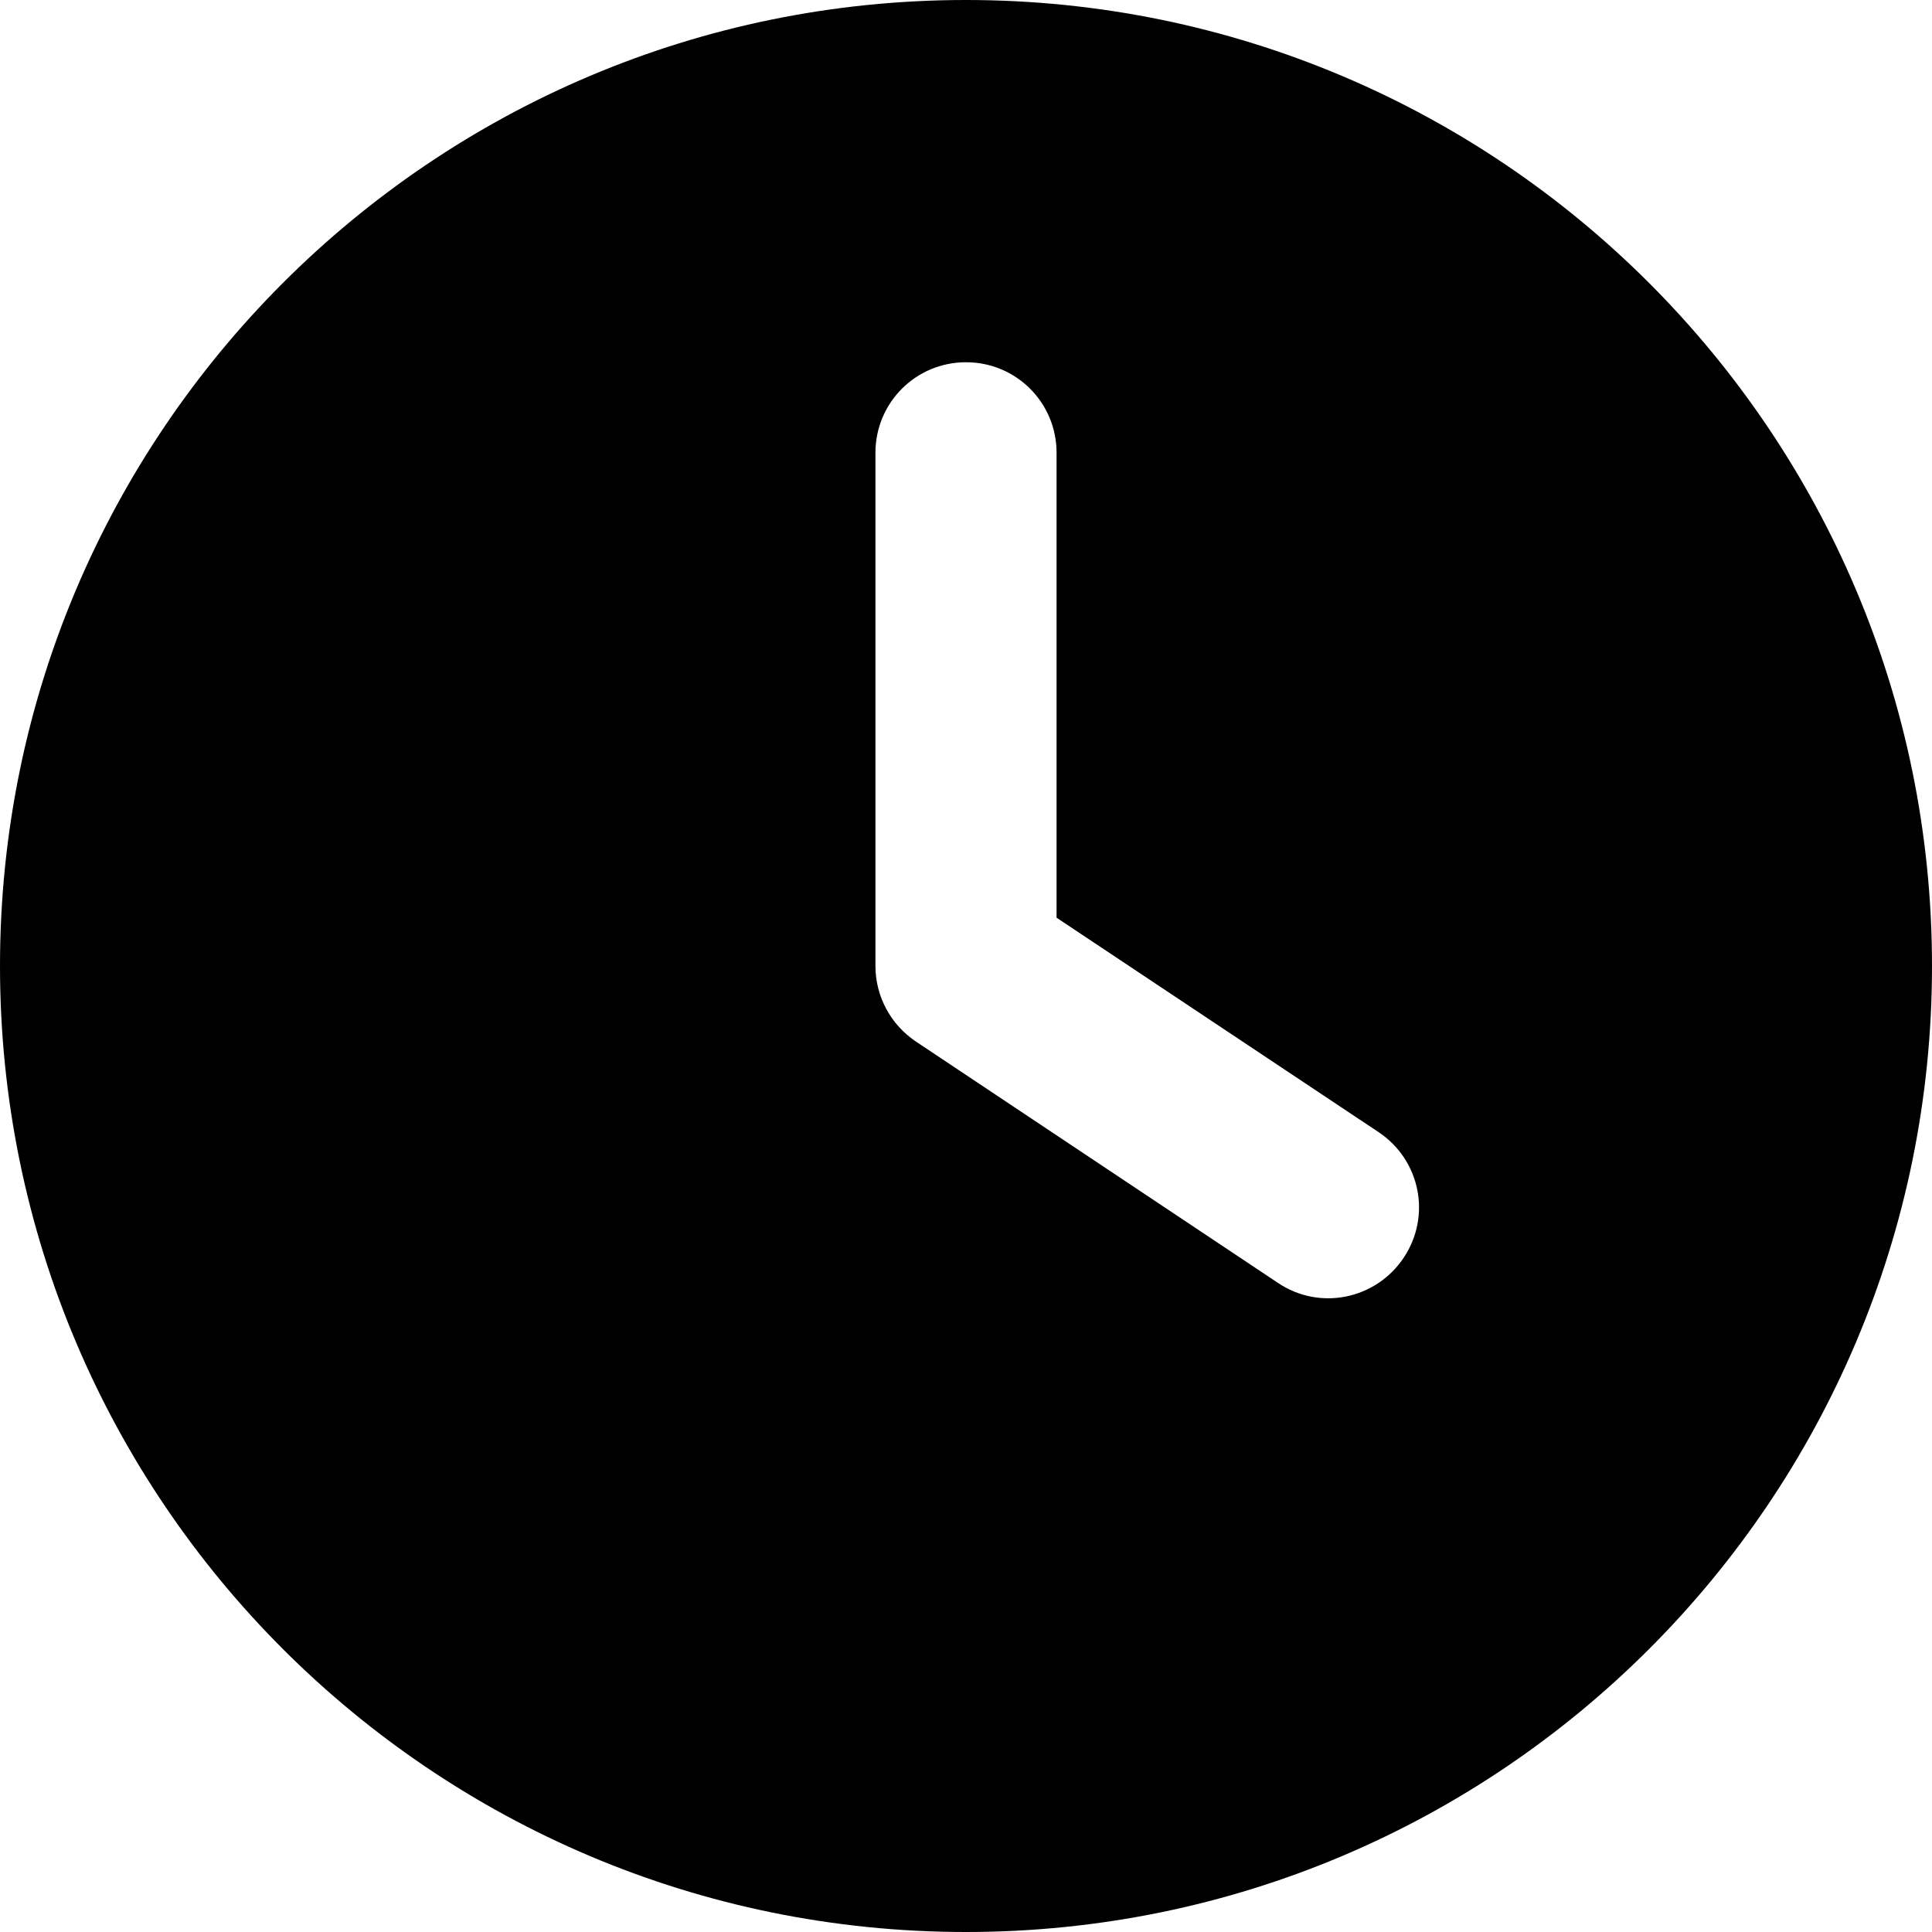
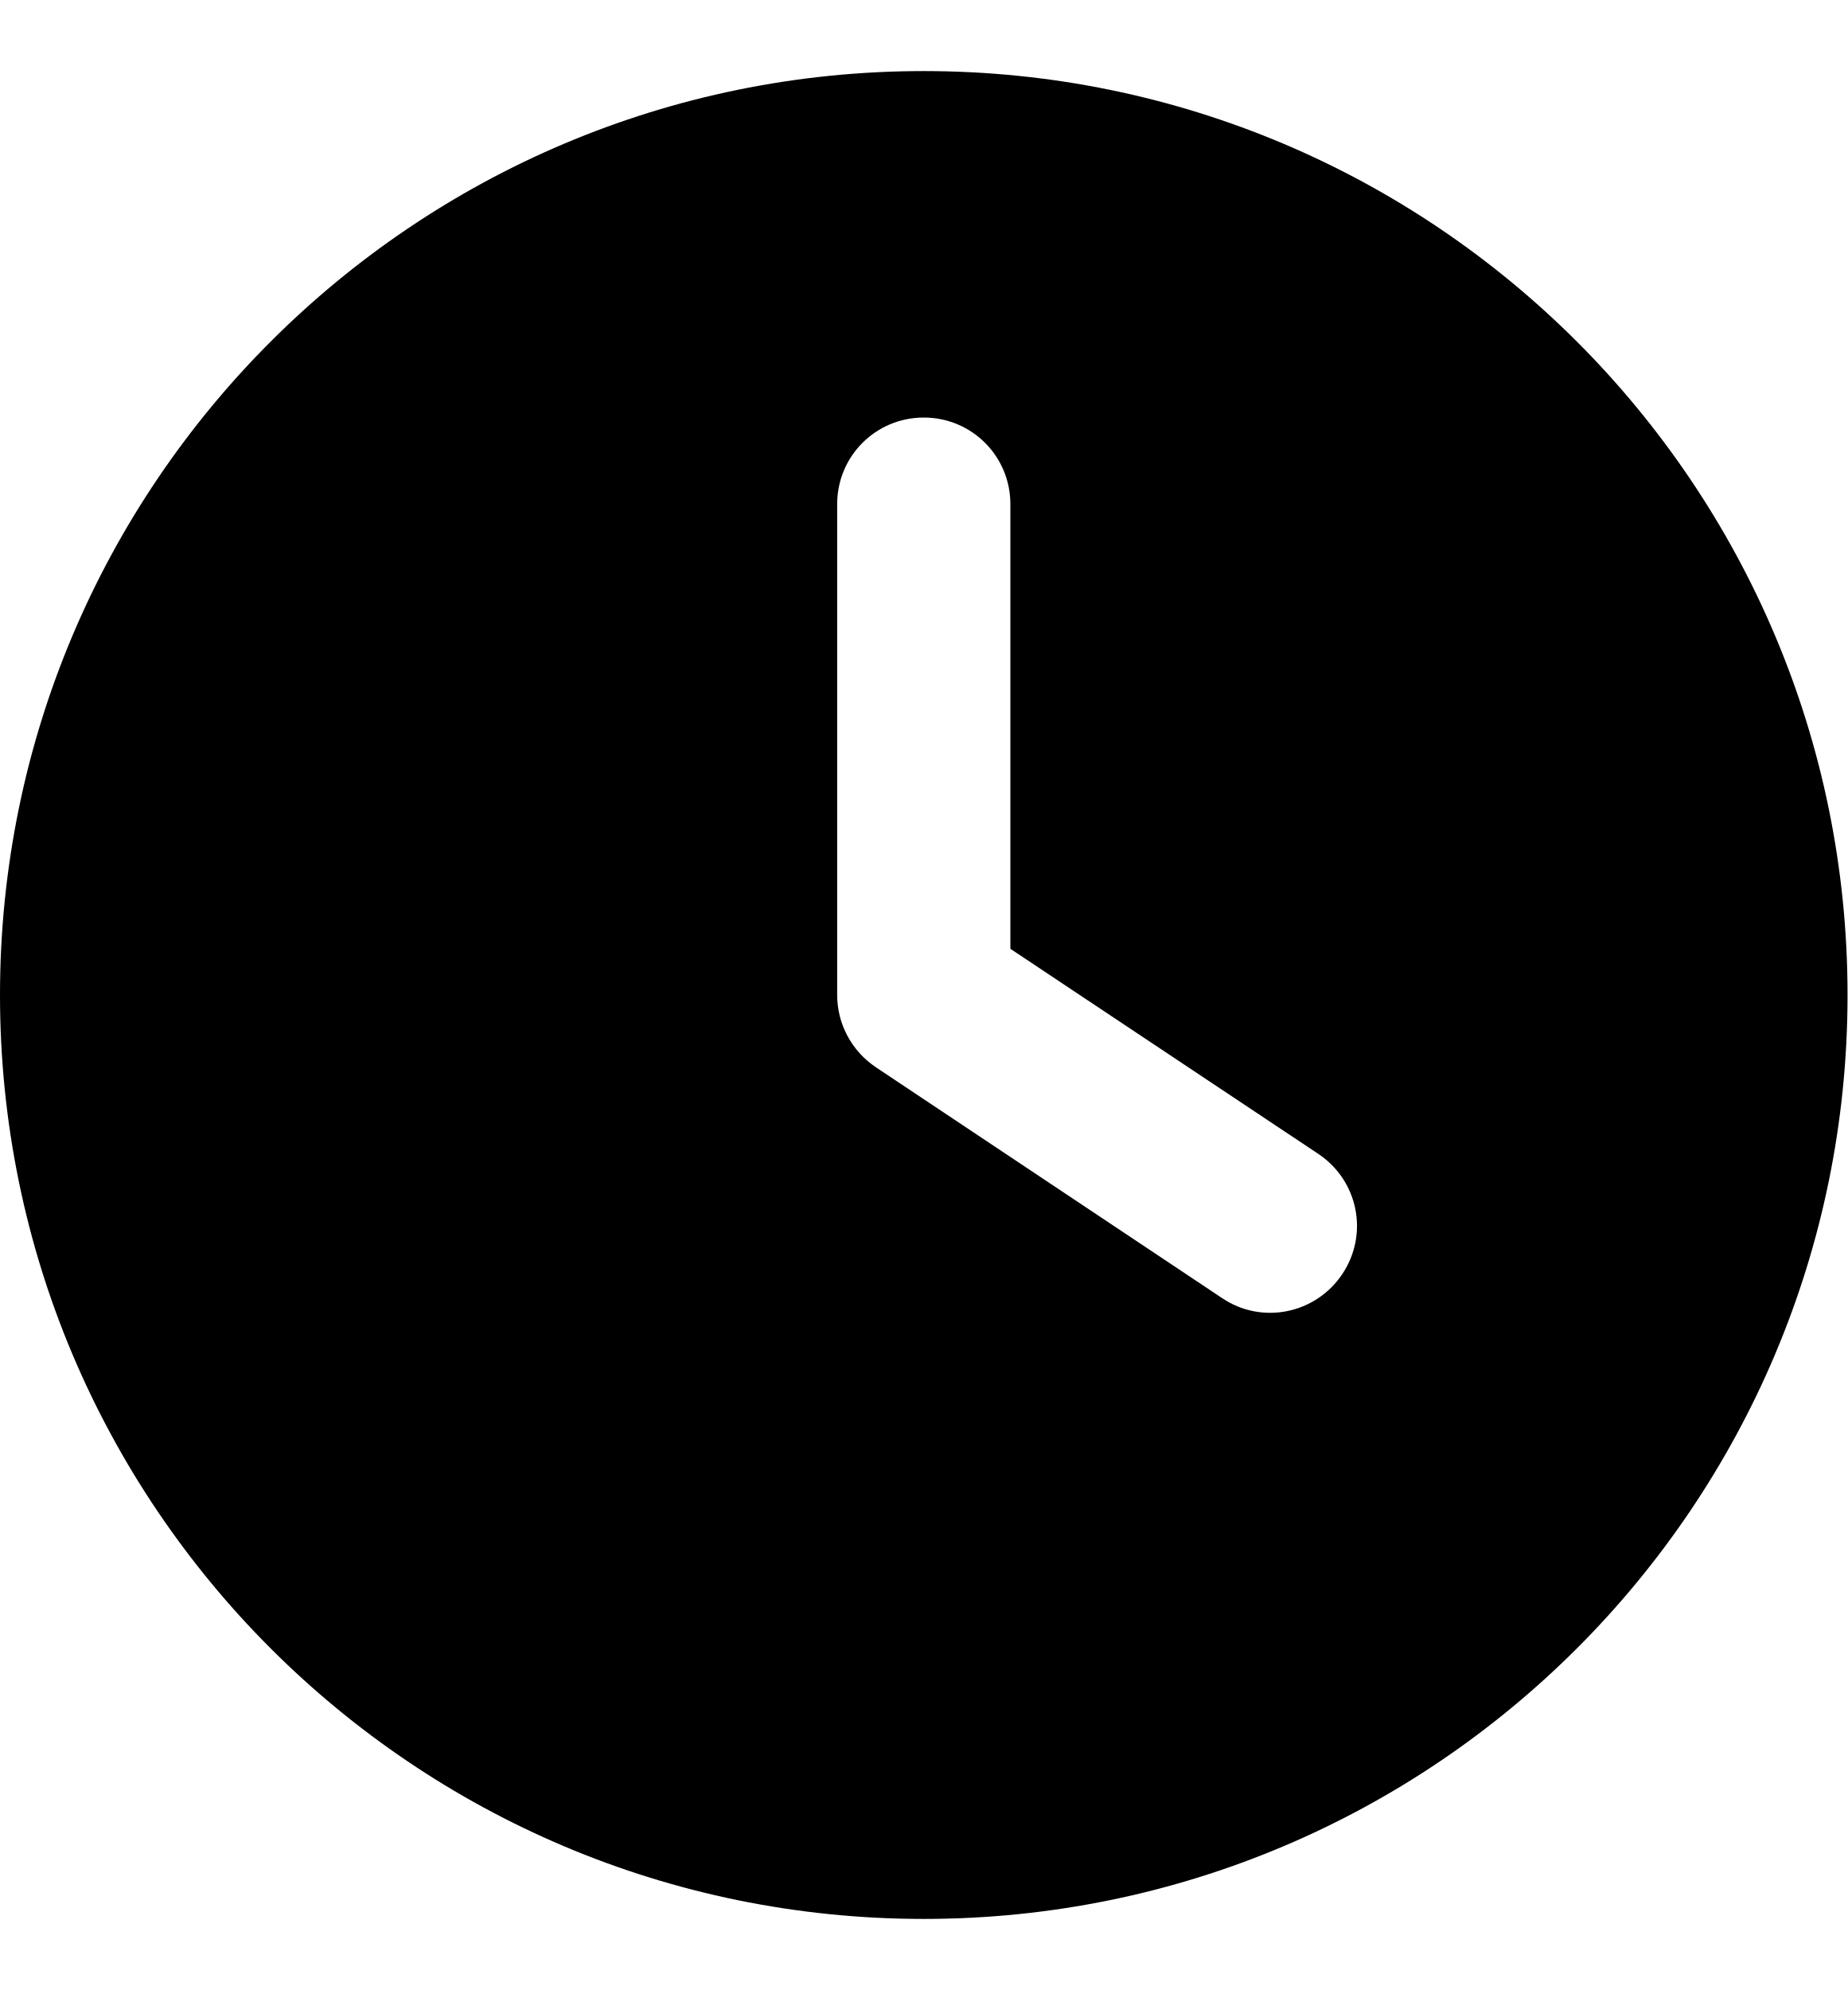
- <svg xmlns="http://www.w3.org/2000/svg" viewBox="0 0 512 512">
+ <svg xmlns="http://www.w3.org/2000/svg" viewBox="0 0 512 512" fill="currentColor" width="26" height="28">
  <path d="M256 0a256 256 0 1 1 0 512A256 256 0 1 1 256 0zM232 120l0 136c0 8 4 15.5 10.7 20l96 64c11 7.4 25.9 4.4 33.3-6.7s4.4-25.9-6.7-33.3L280 243.2 280 120c0-13.3-10.7-24-24-24s-24 10.7-24 24z" />
</svg>
